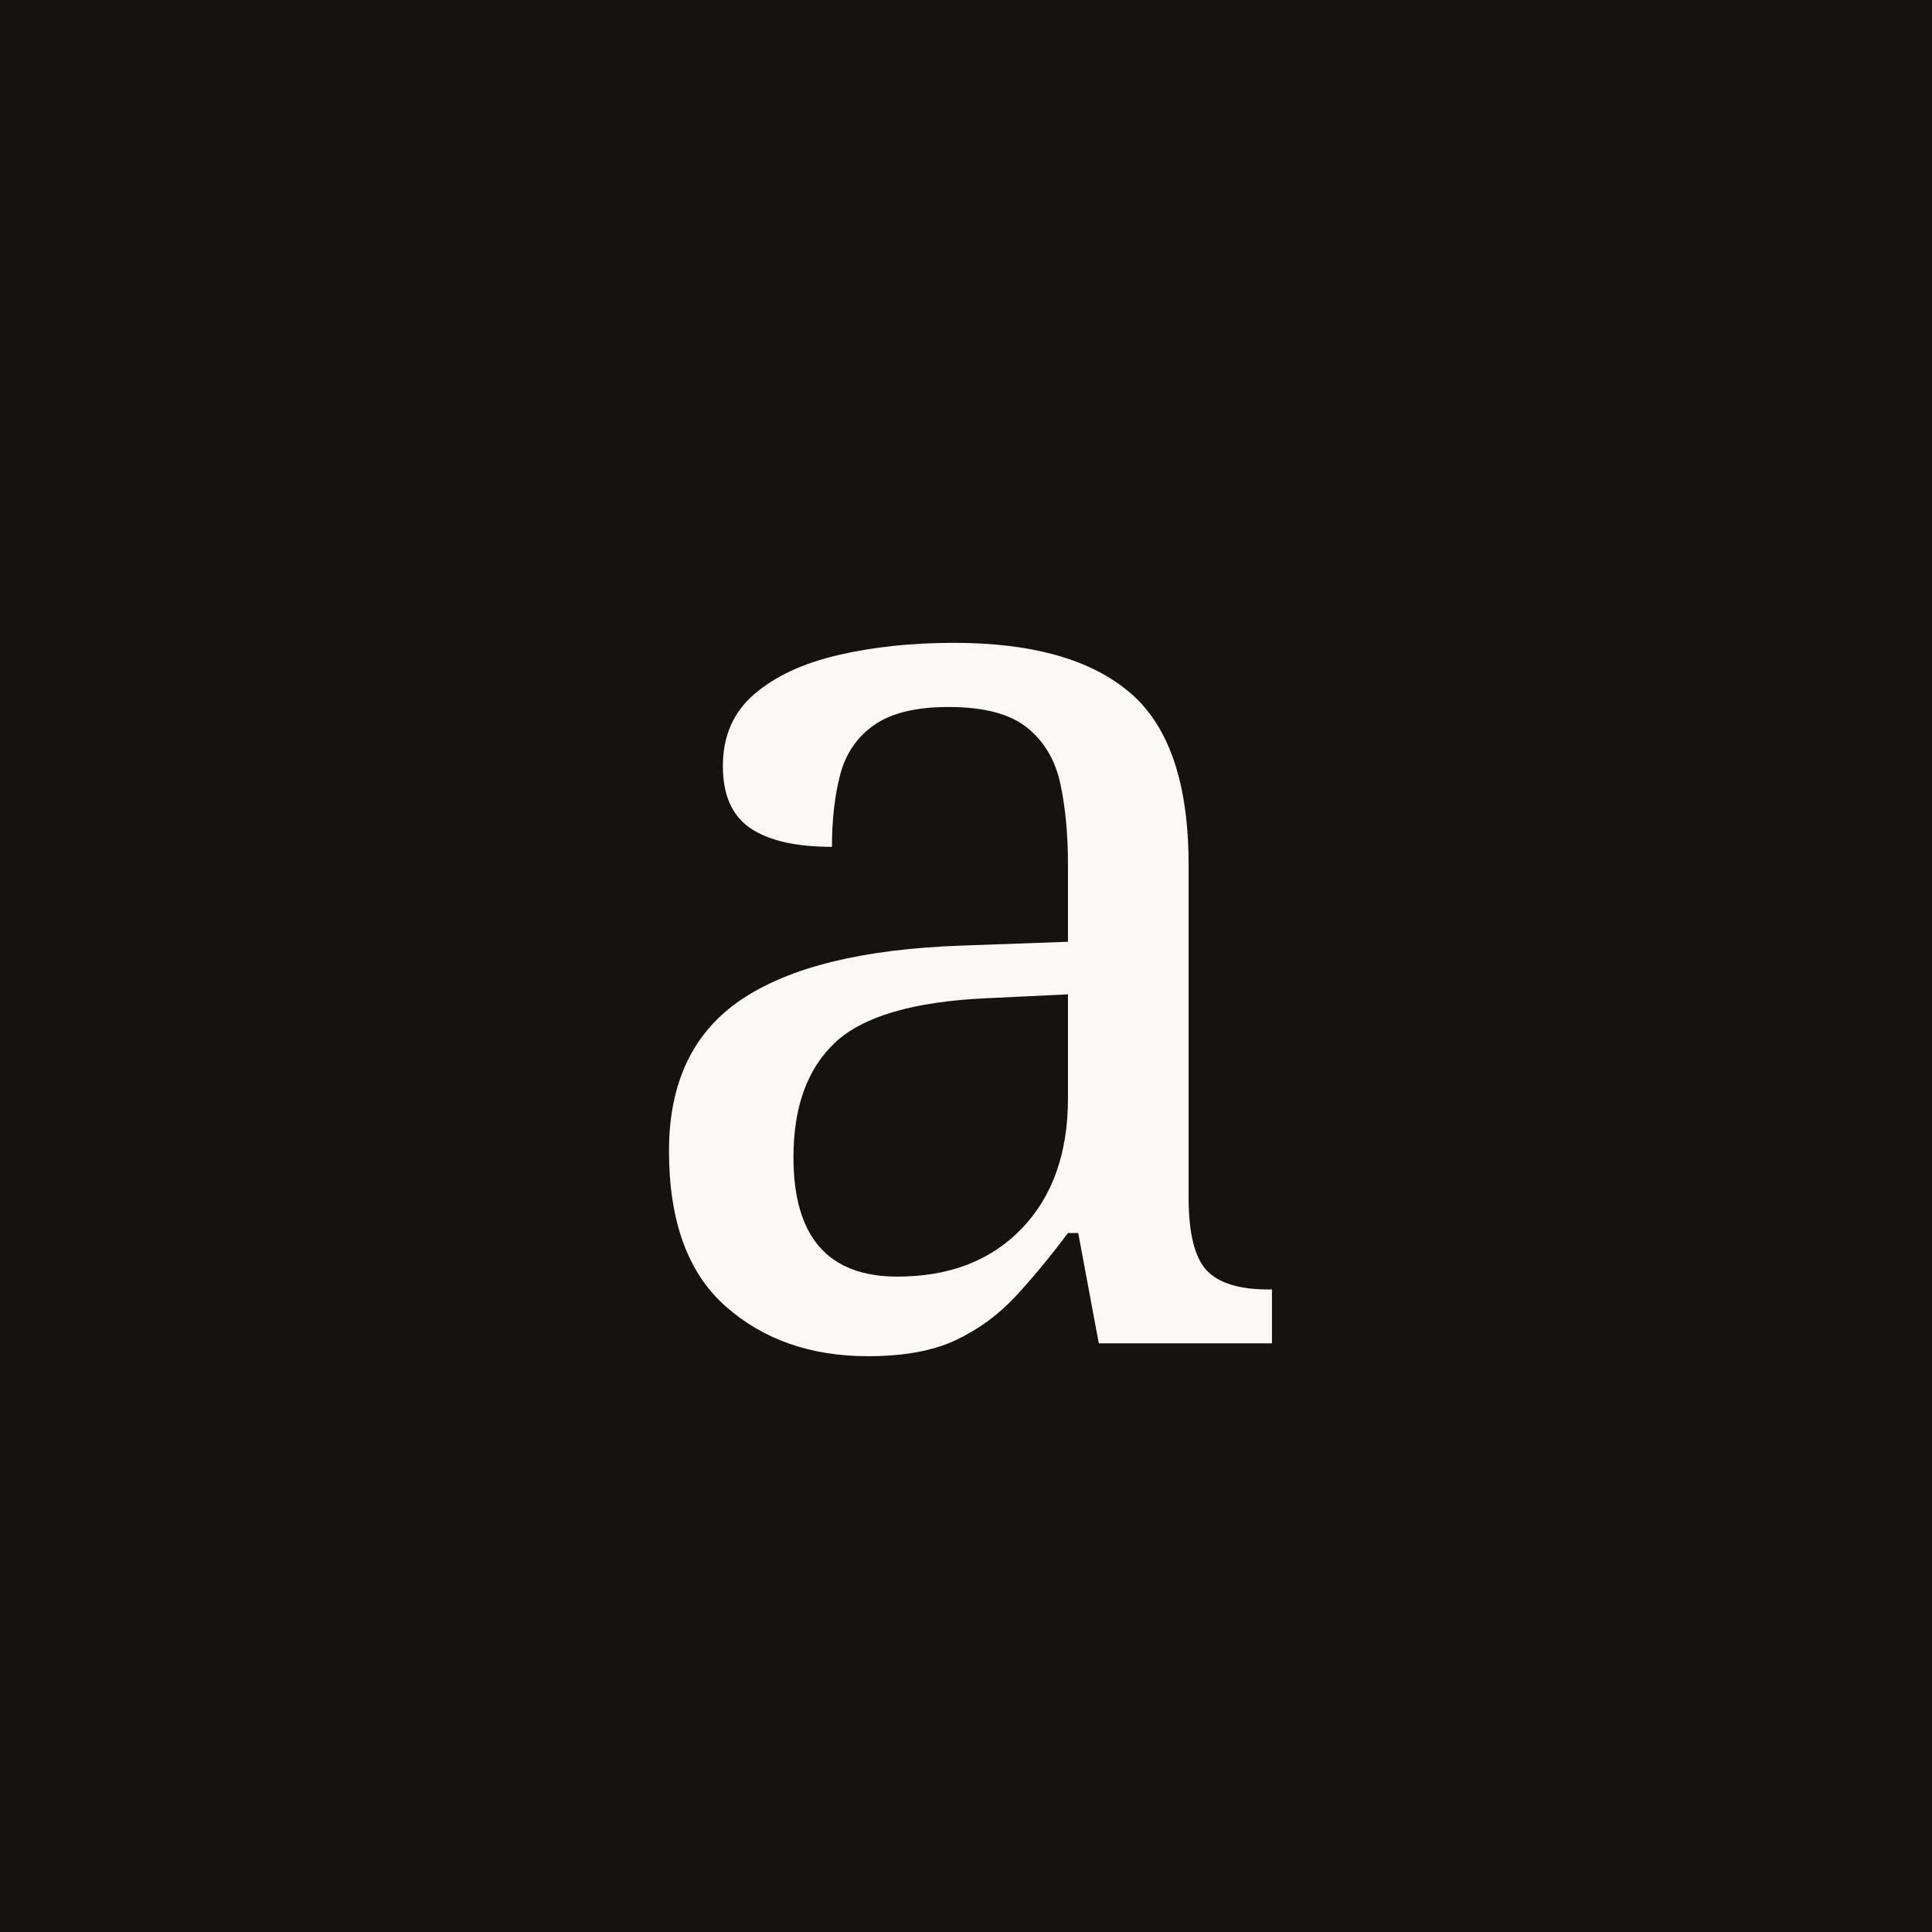
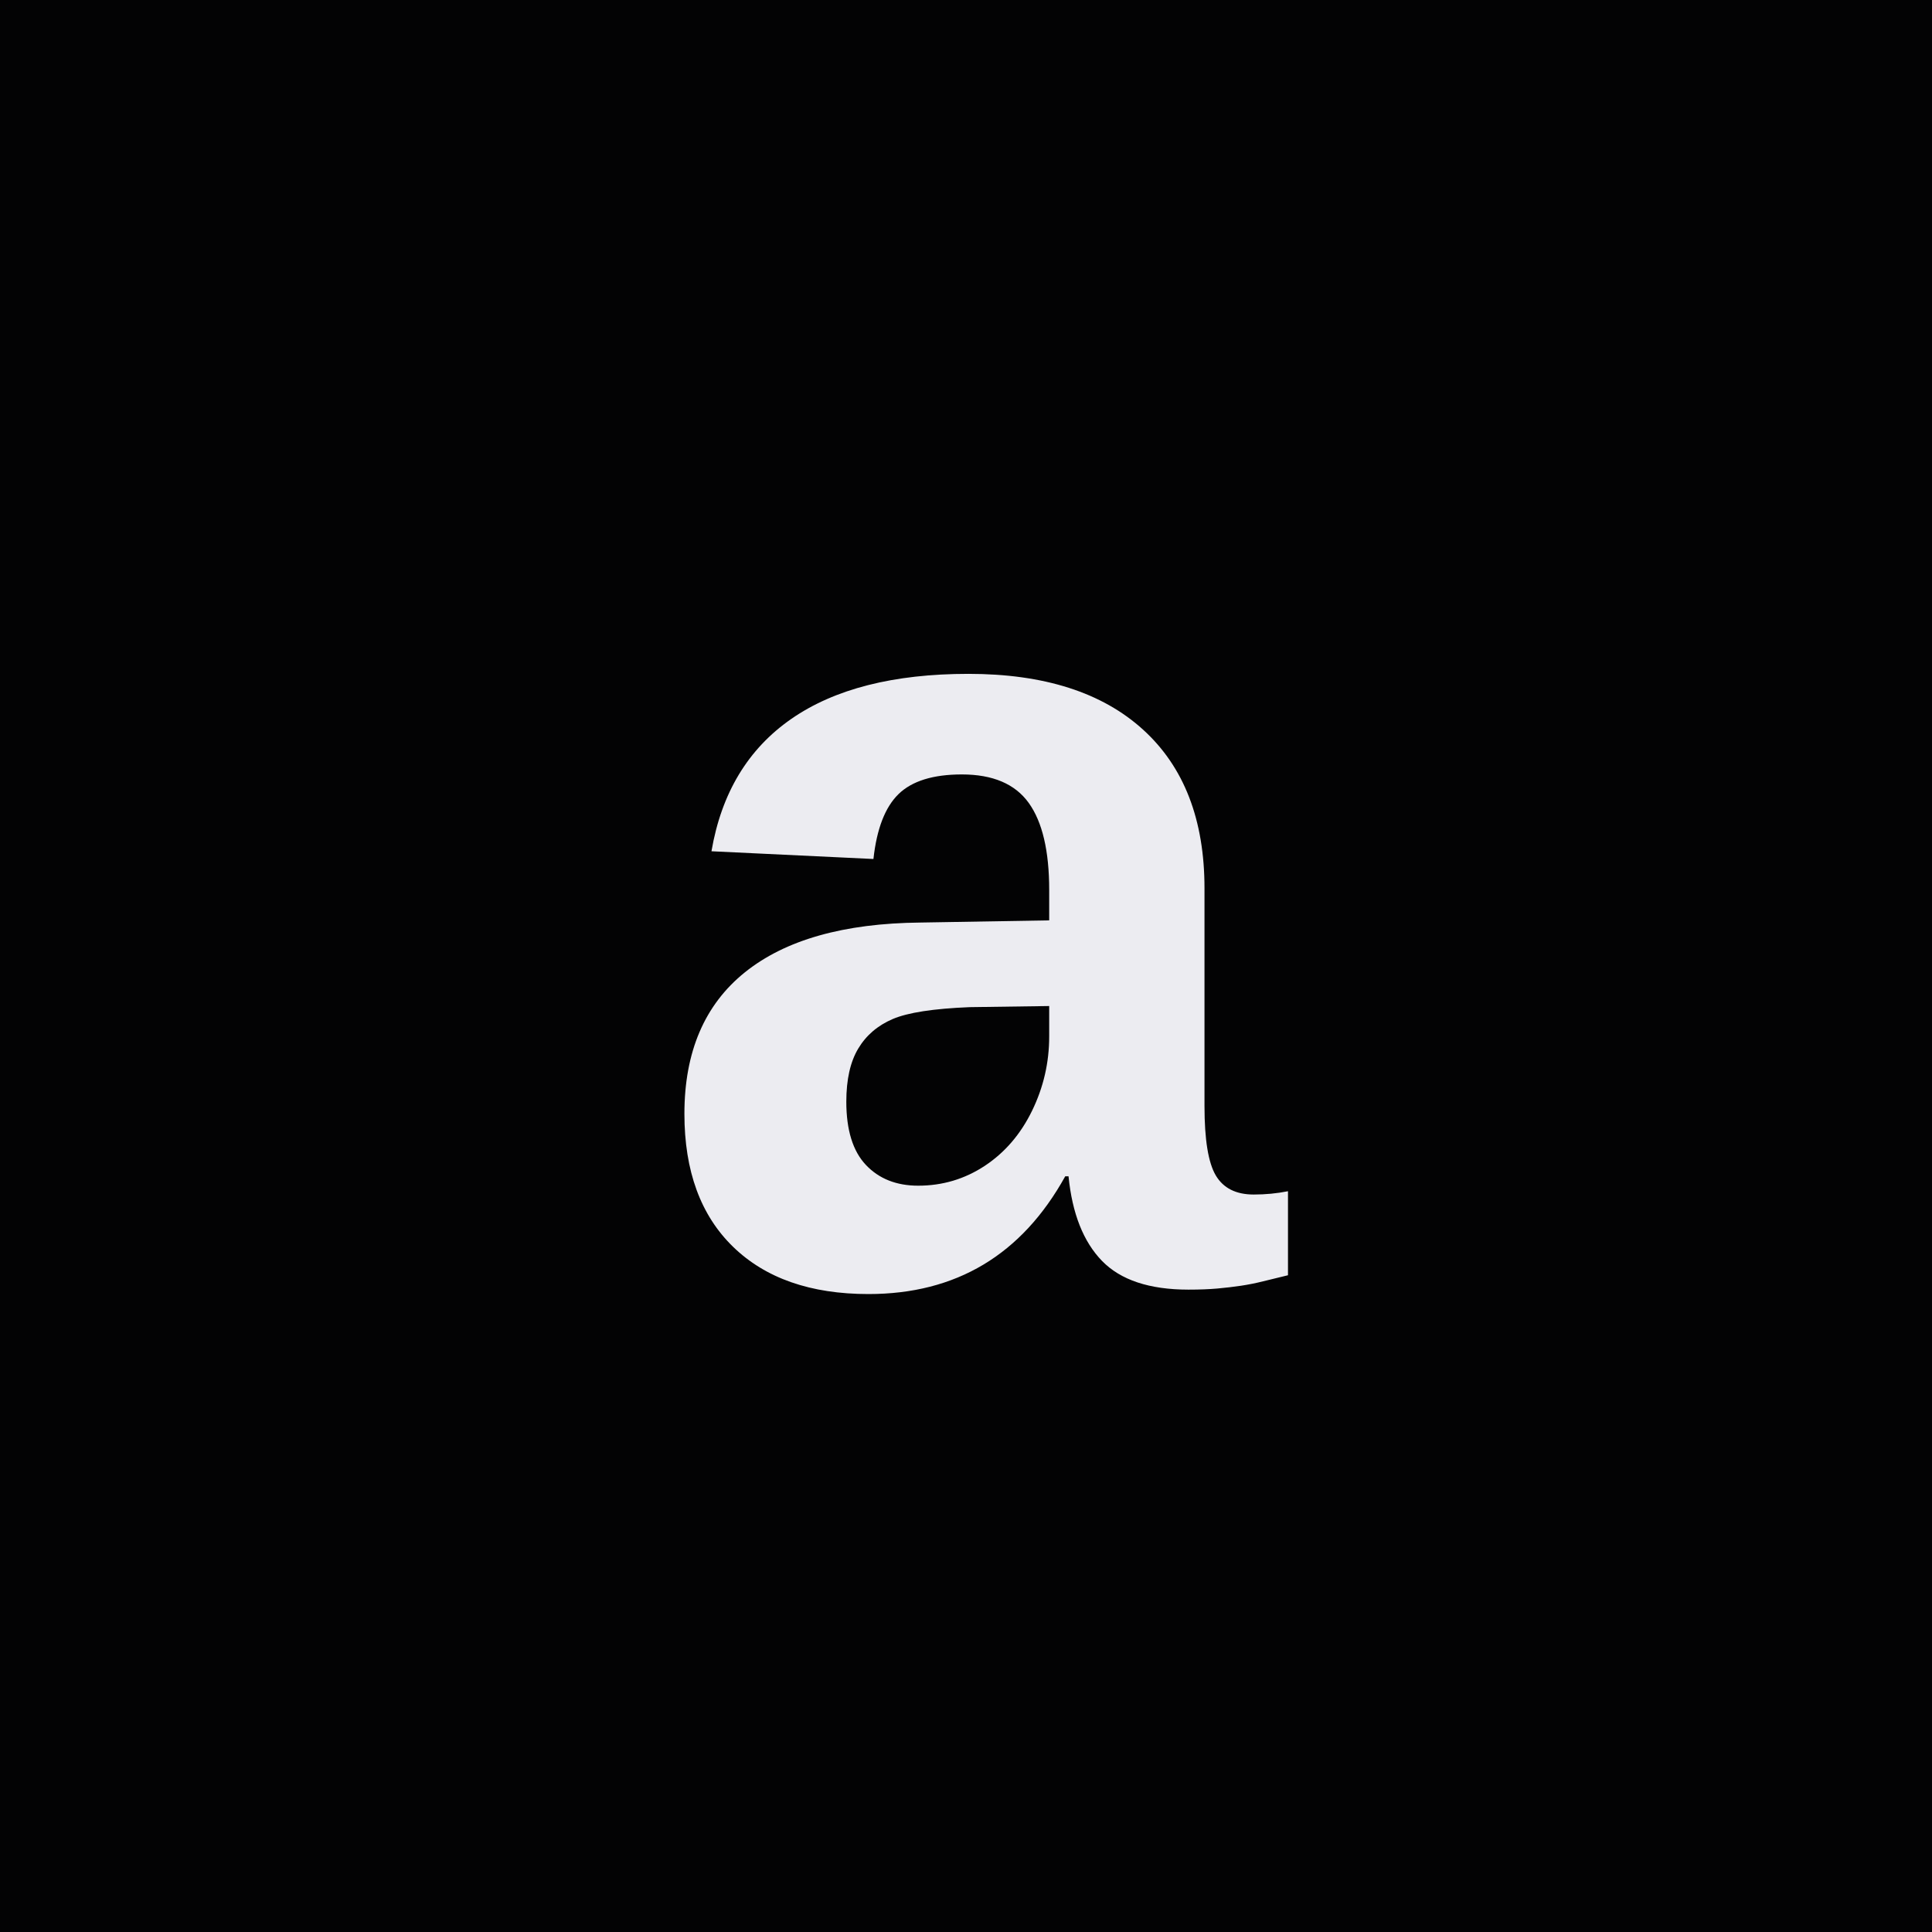
<svg xmlns="http://www.w3.org/2000/svg" width="512" height="512" viewBox="0 0 512 512">
-   <rect width="512" height="512" fill="#14130f" />
-   <text x="256" y="356" font-family="Iowan Old Style, Georgia, serif" font-size="340" fill="#faf9f7" text-anchor="middle">a</text>
+   <rect width="512" height="512" fill="#030304" />
+   <text x="256" y="340" font-family="-apple-system, Helvetica Neue, Arial, sans-serif" font-size="300" font-weight="600" letter-spacing="-14" fill="#ececf1" text-anchor="middle">a</text>
</svg>
